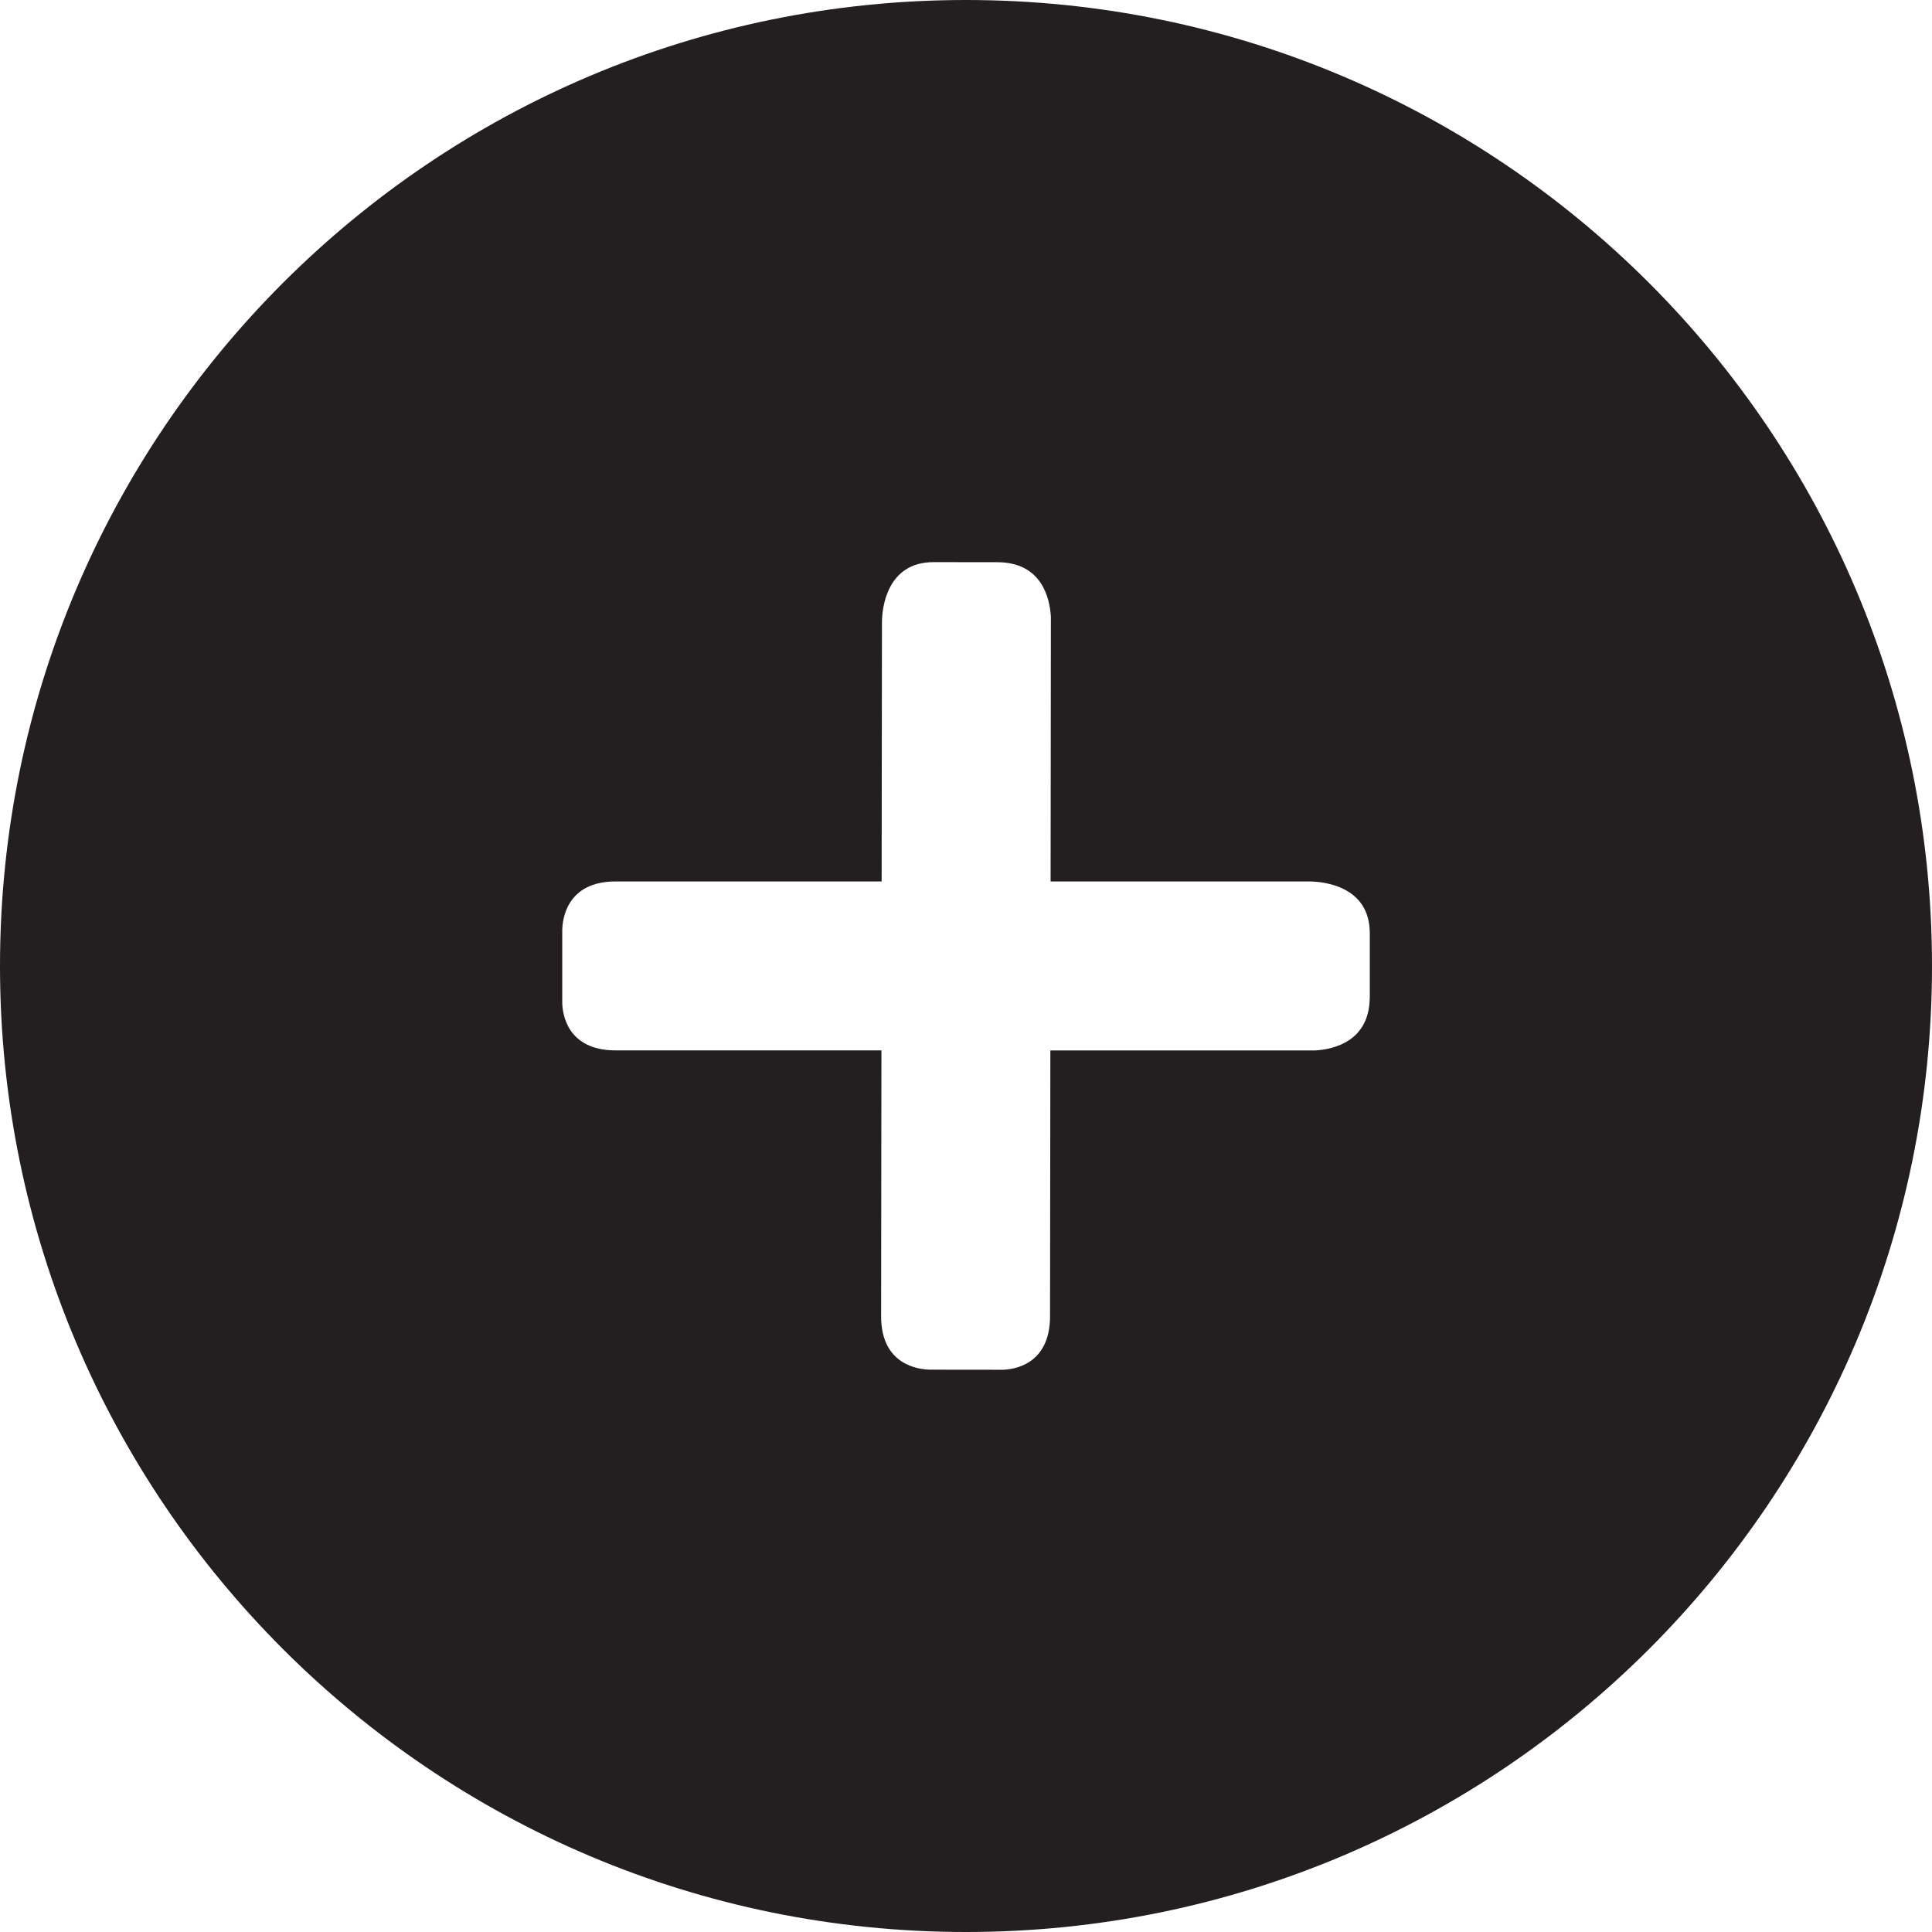
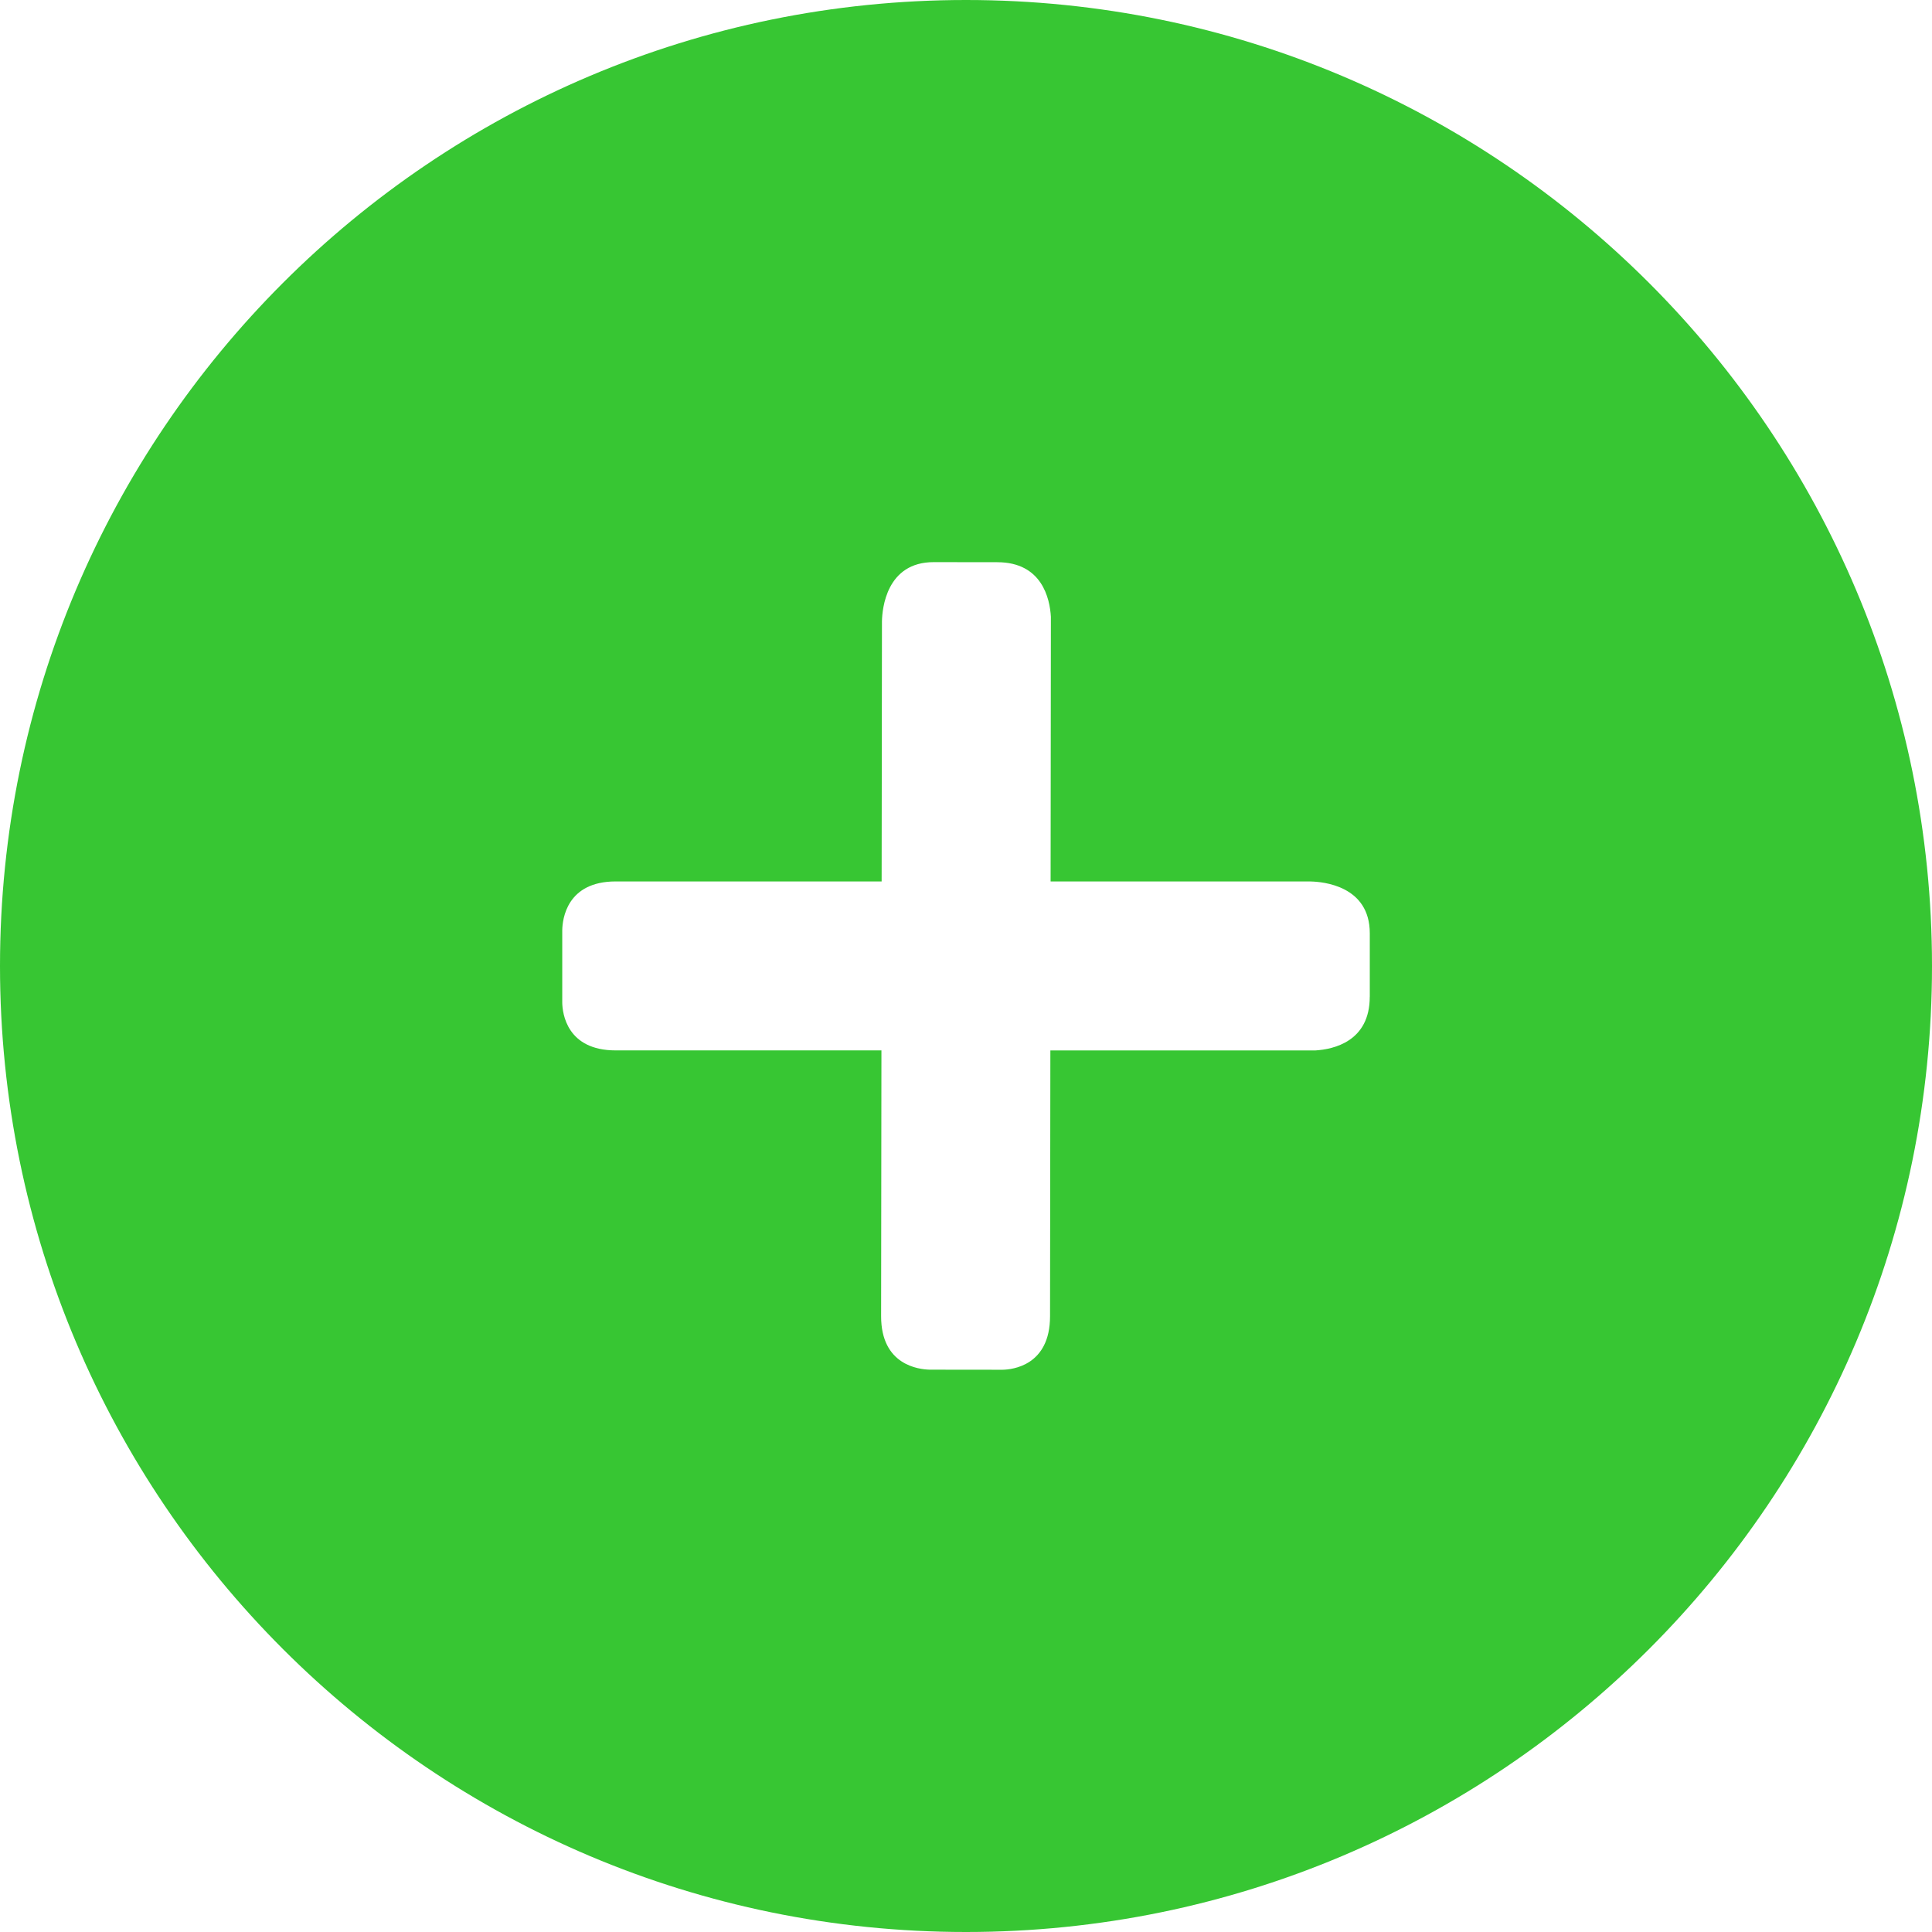
<svg xmlns="http://www.w3.org/2000/svg" enable-background="new 0 0 48 48" height="48px" id="Layer_1" version="1.1" viewBox="0 0 48 48" width="48px" xml:space="preserve">
-   <path d="M24,0C10.745,0,0,10.745,0,24c0,13.254,10.745,24,24,24s24-10.746,24-24C48,10.745,37.255,0,24,0z   M34.031,24.766c0,1.109-0.9,1.305-1.354,1.332h-6.581l-0.008,6.607c-0.002,1.221-0.933,1.322-1.18,1.326L23.1,34.029  c-0.27-0.006-1.211-0.109-1.209-1.33l0.008-6.602h-6.602c-1.221,0-1.322-0.93-1.328-1.178v-1.809  c0.005-0.27,0.108-1.211,1.328-1.211h6.607l0.008-6.463c0.006-0.306,0.107-1.472,1.288-1.47l1.578,0.002  c1.11,0.001,1.305,0.902,1.331,1.356L26.102,21.9h6.458c0.306,0.006,1.472,0.105,1.472,1.287V24.766z" fill="#231F20" />
+   <path d="M24,0C10.745,0,0,10.745,0,24c0,13.254,10.745,24,24,24s24-10.746,24-24C48,10.745,37.255,0,24,0z   M34.031,24.766c0,1.109-0.9,1.305-1.354,1.332h-6.581l-0.008,6.607c-0.002,1.221-0.933,1.322-1.18,1.326L23.1,34.029  c-0.27-0.006-1.211-0.109-1.209-1.33l0.008-6.602h-6.602c-1.221,0-1.322-0.93-1.328-1.178v-1.809  c0.005-0.27,0.108-1.211,1.328-1.211h6.607l0.008-6.463c0.006-0.306,0.107-1.472,1.288-1.47l1.578,0.002  c1.11,0.001,1.305,0.902,1.331,1.356L26.102,21.9h6.458c0.306,0.006,1.472,0.105,1.472,1.287V24.766z" fill="rgba(6, 184, 0, .8)" />
</svg>
